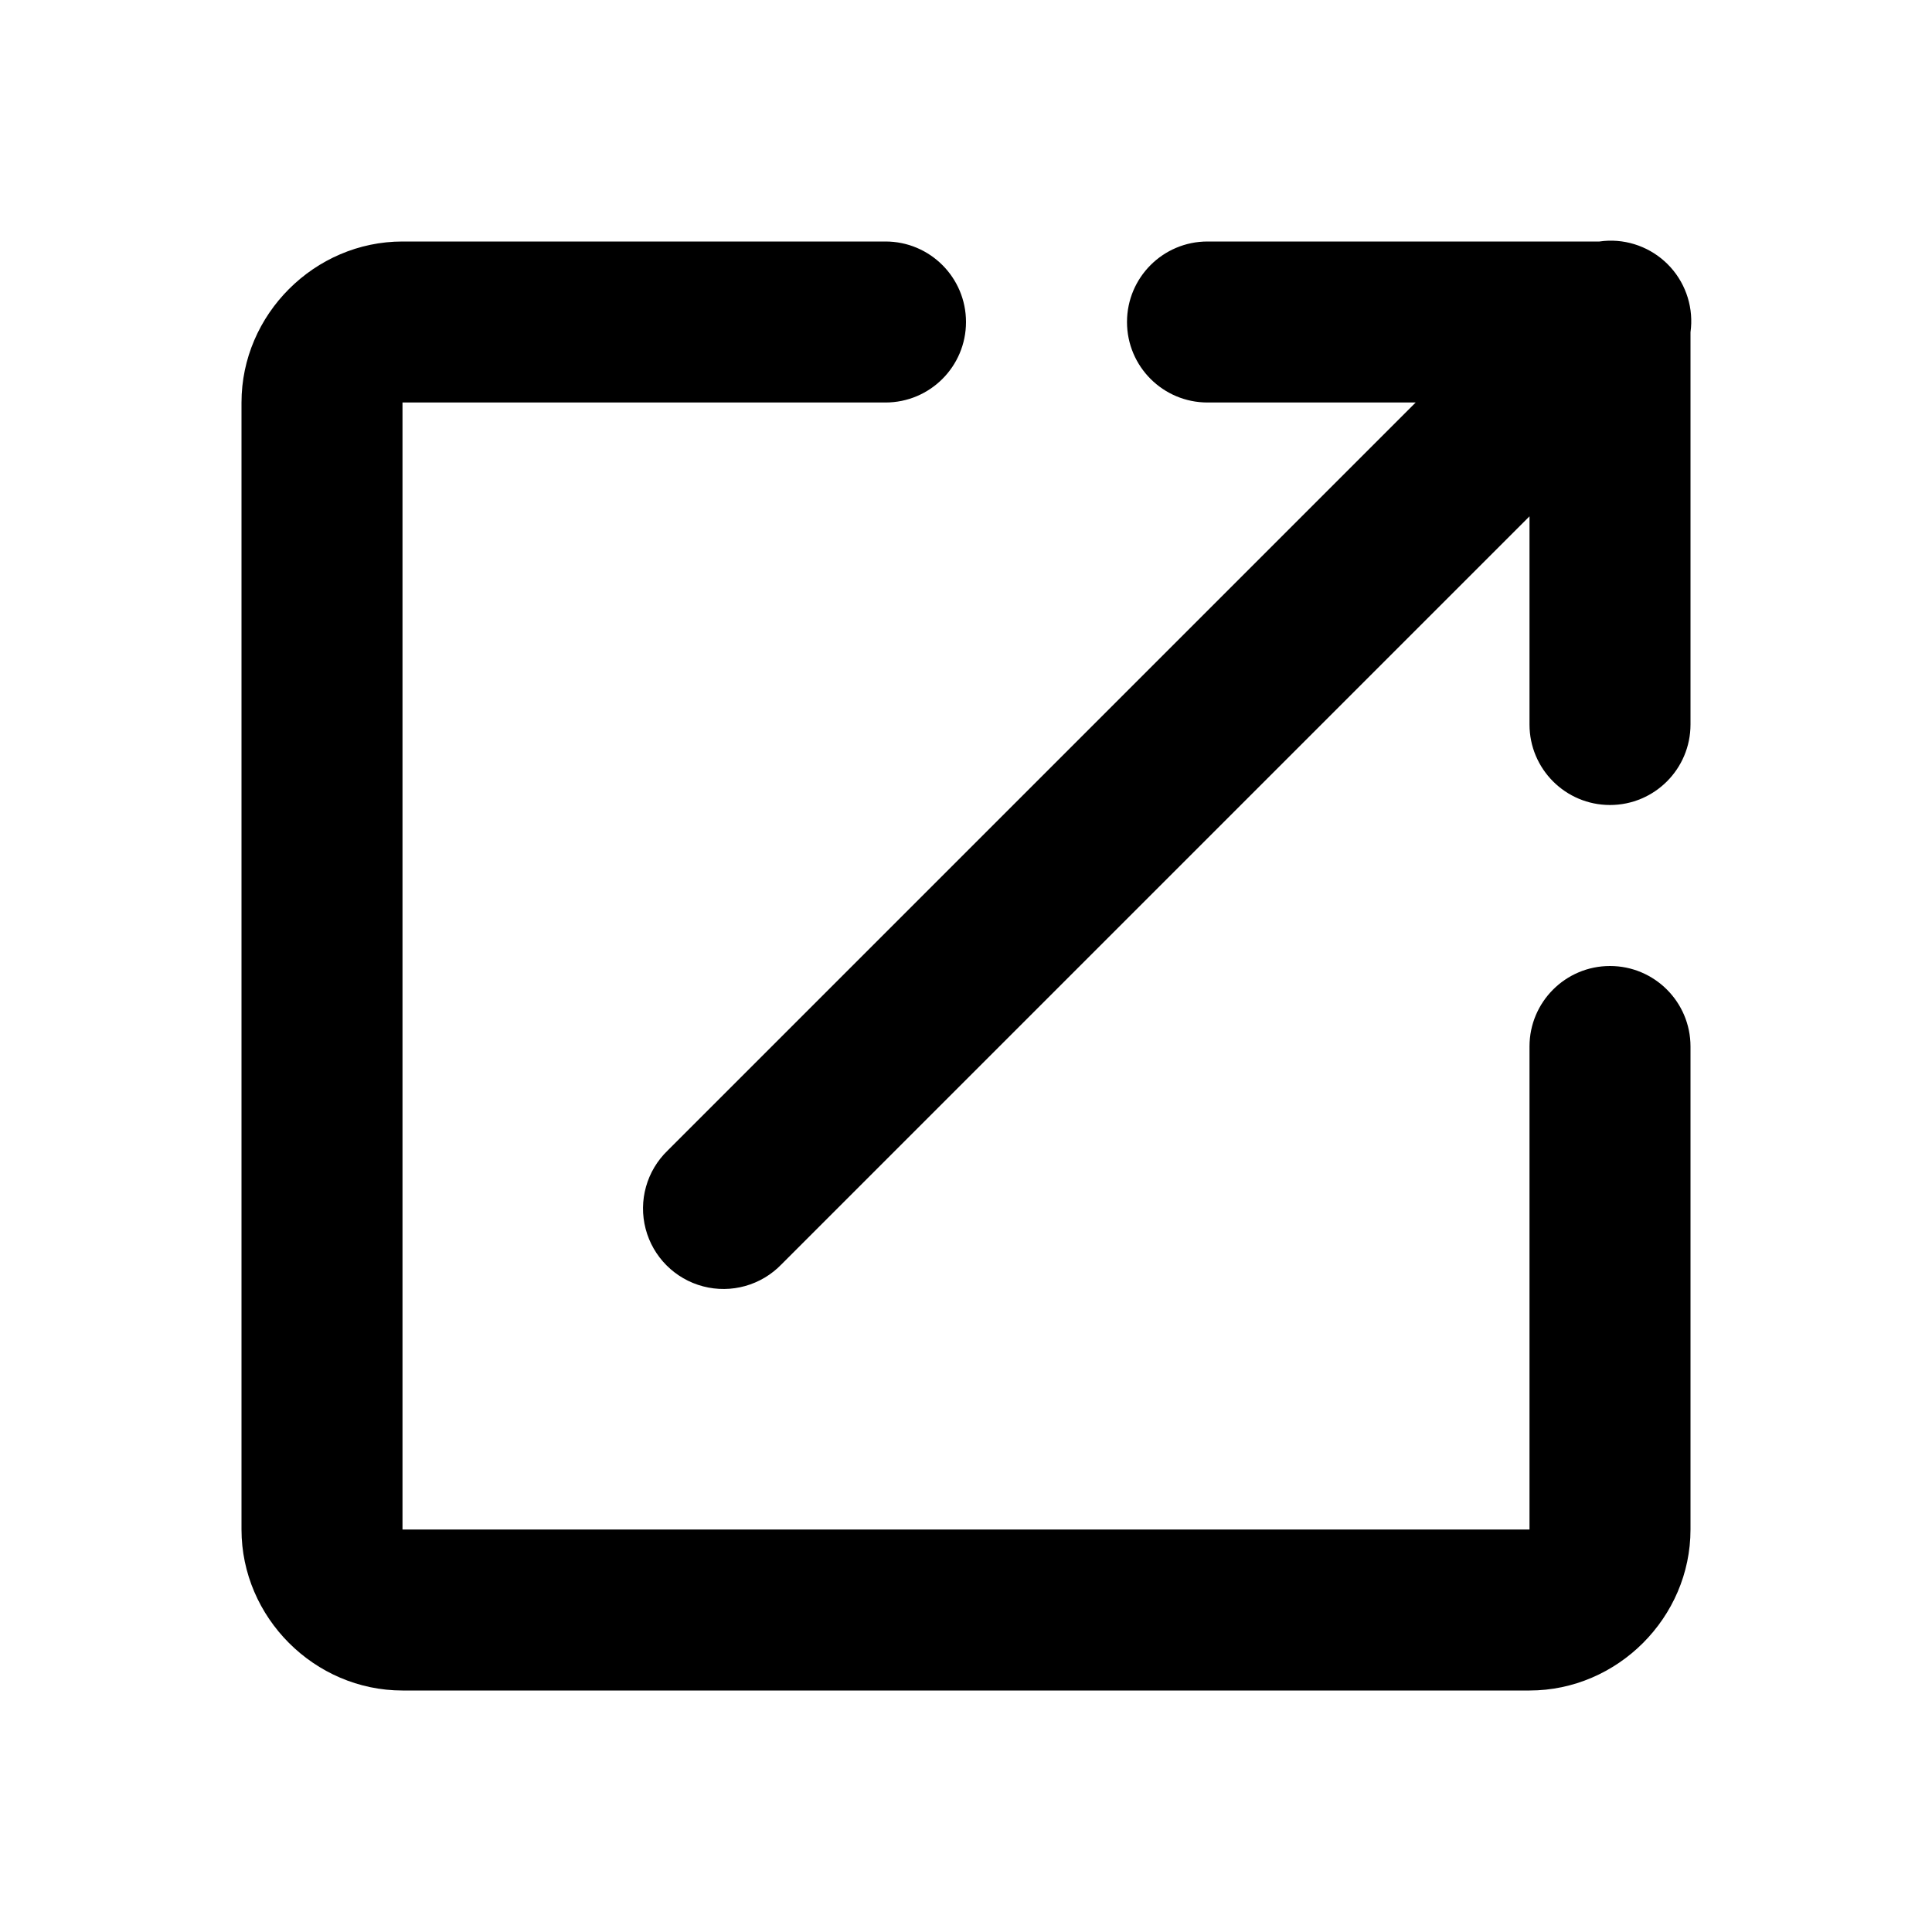
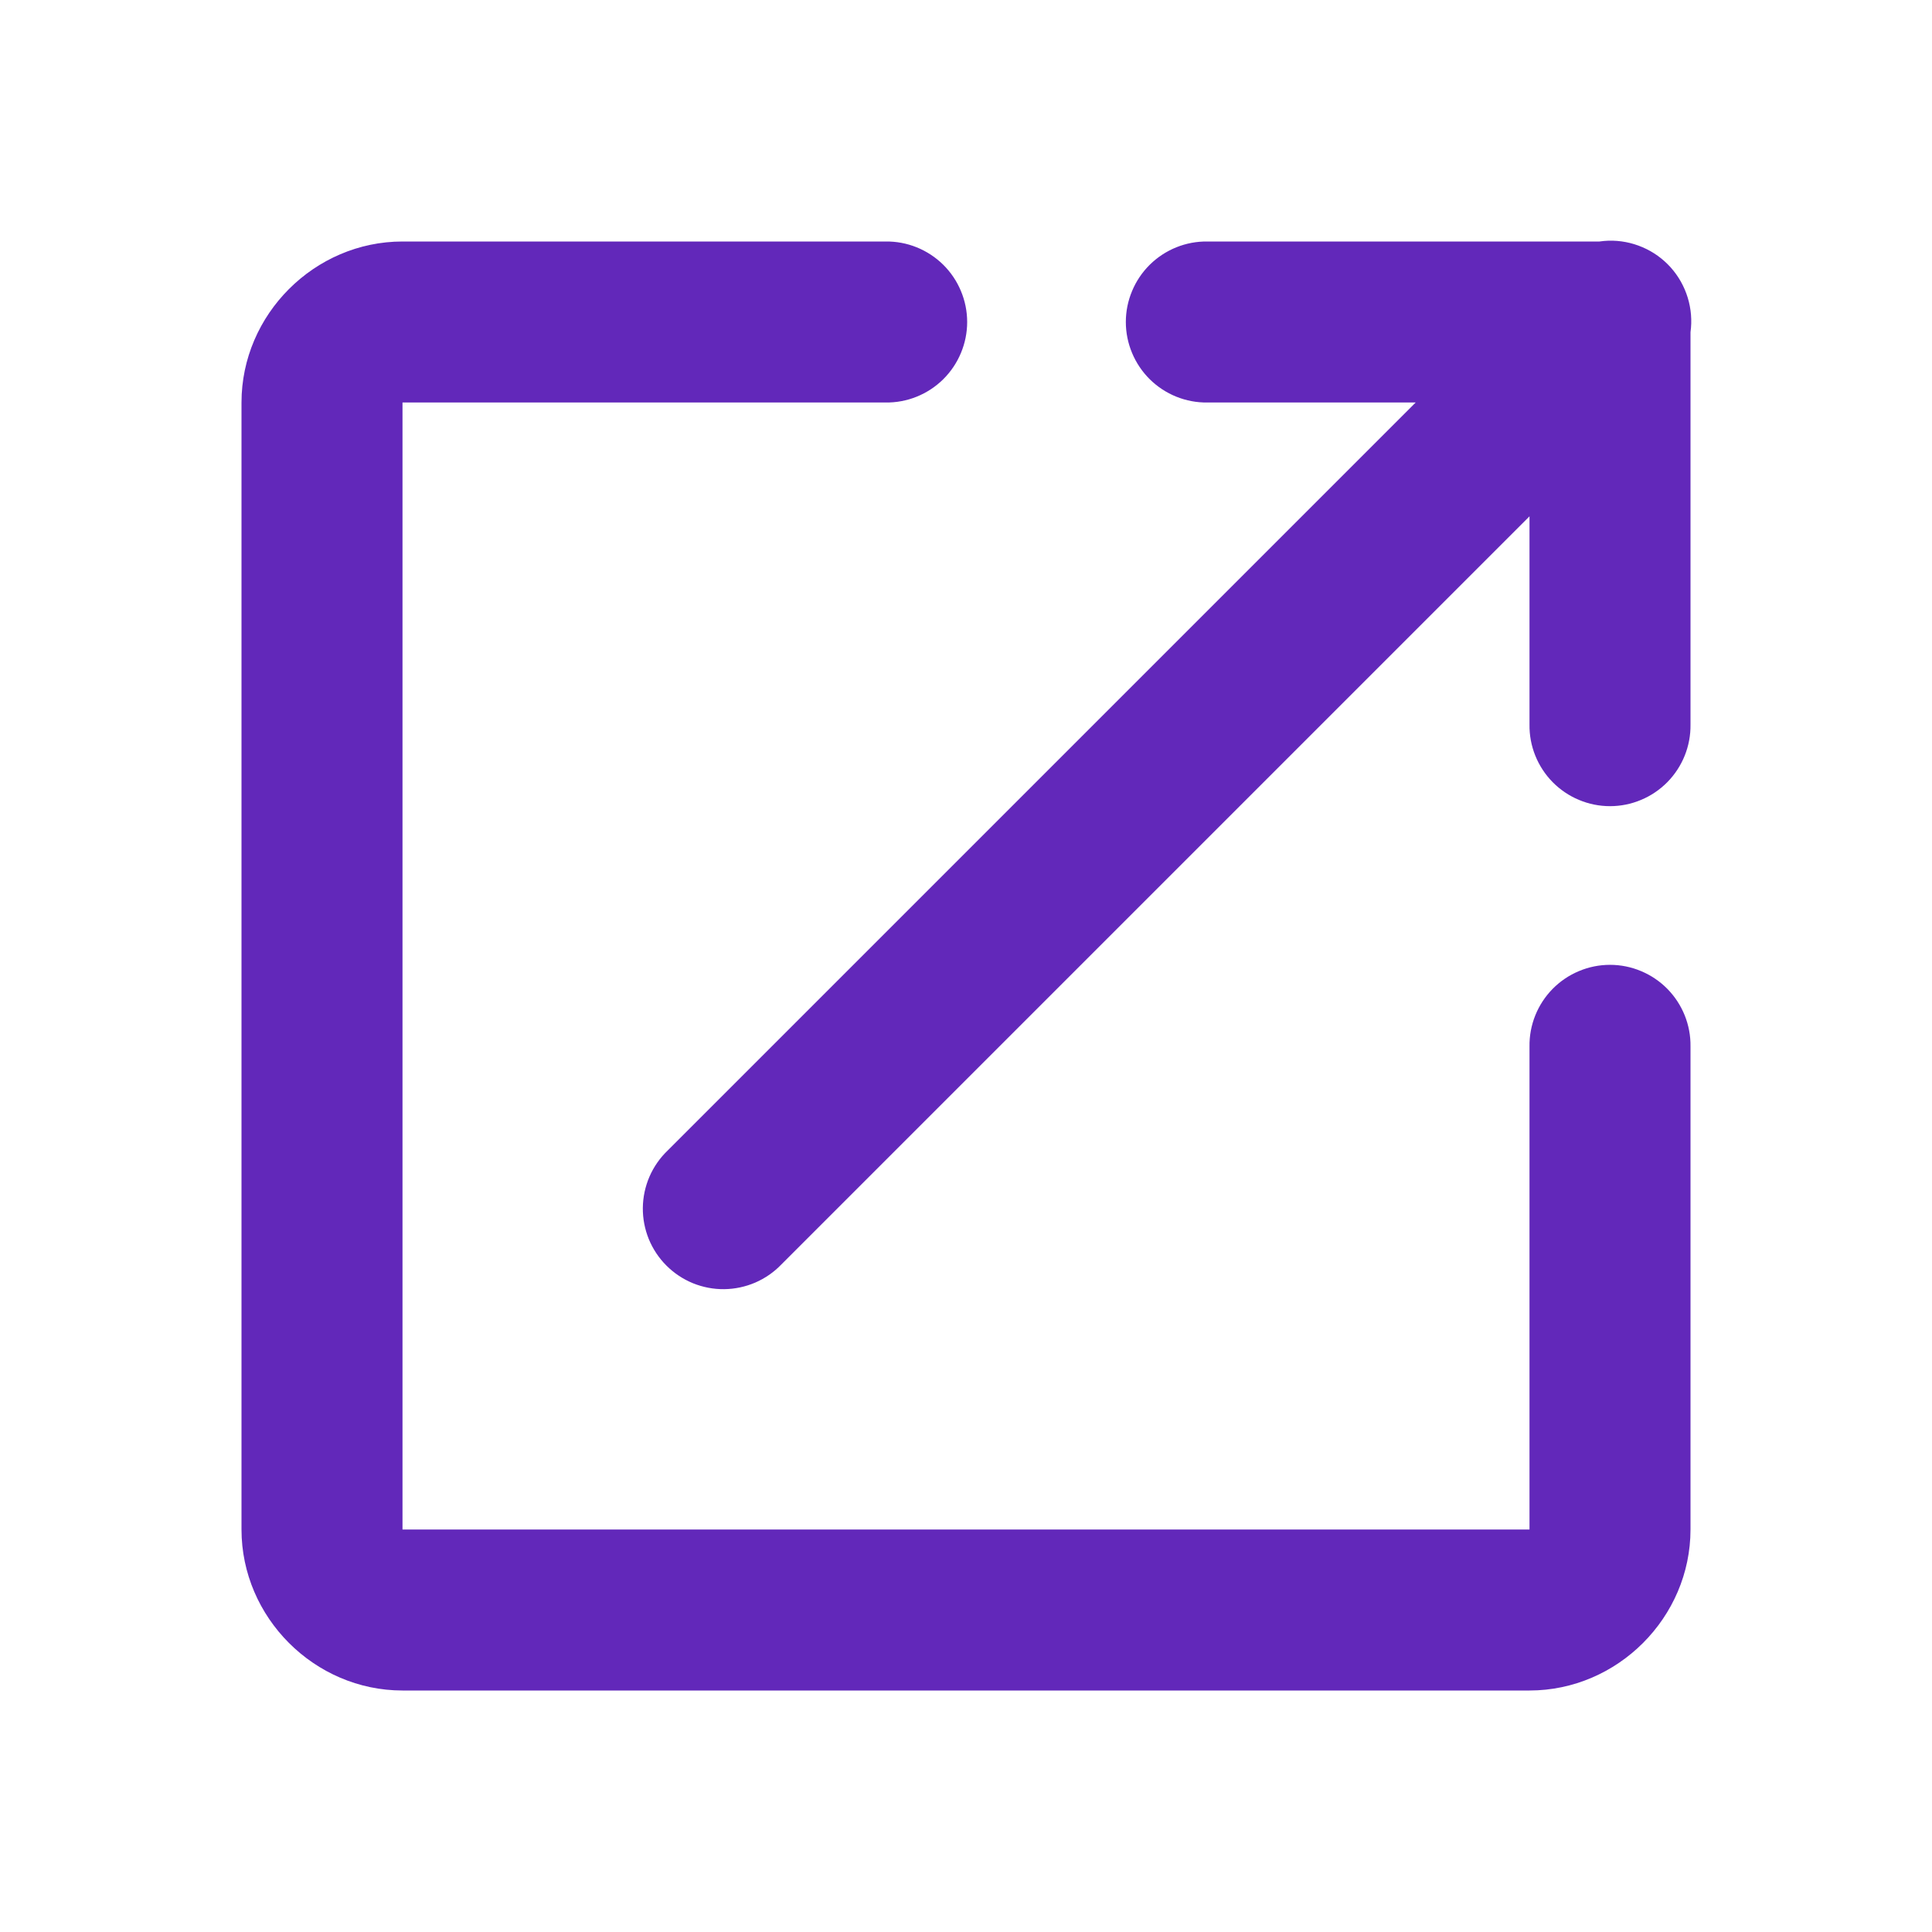
- <svg xmlns="http://www.w3.org/2000/svg" viewBox="0 0 24 24" width="24px" height="24px">
-   <path d="M 19.98 2.99 A 1 1 0 0 0 19.869 3 L 15 3 A 1 1 0 1 0 15 5 L 17.586 5 L 8.293 14.293 A 1 1 0 1 0 9.707 15.707 L 19 6.414 L 19 9 A 1 1 0 1 0 21 9 L 21 4.127 A 1 1 0 0 0 19.98 2.99 z M 5 3 C 3.907 3 3 3.907 3 5 L 3 19 C 3 20.093 3.907 21 5 21 L 19 21 C 20.093 21 21 20.093 21 19 L 21 13 A 1 1 0 1 0 19 13 L 19 19 L 5 19 L 5 5 L 11 5 A 1 1 0 1 0 11 3 L 5 3 z" />
+ <svg xmlns="http://www.w3.org/2000/svg" width="48" height="48" viewBox="0 0 48 48" fill="none">
+   <path d="M39.961 5.98C39.886 5.983 39.812 5.989 39.738 6H30C29.735 5.996 29.472 6.045 29.226 6.144C28.98 6.243 28.756 6.39 28.567 6.576C28.379 6.762 28.229 6.983 28.127 7.228C28.024 7.473 27.971 7.735 27.971 8C27.971 8.265 28.024 8.527 28.127 8.772C28.229 9.016 28.379 9.238 28.567 9.424C28.756 9.61 28.98 9.757 29.226 9.856C29.472 9.955 29.735 10.004 30 10H35.172L16.586 28.586C16.394 28.77 16.241 28.991 16.135 29.235C16.03 29.48 15.974 29.742 15.971 30.008C15.968 30.274 16.019 30.538 16.119 30.785C16.22 31.031 16.369 31.255 16.557 31.443C16.745 31.631 16.969 31.78 17.215 31.881C17.462 31.981 17.726 32.032 17.992 32.029C18.258 32.026 18.52 31.97 18.765 31.865C19.009 31.759 19.23 31.606 19.414 31.414L38 12.828V18C37.996 18.265 38.045 18.528 38.144 18.774C38.243 19.02 38.39 19.244 38.576 19.433C38.762 19.621 38.983 19.771 39.228 19.873C39.472 19.976 39.735 20.029 40 20.029C40.265 20.029 40.528 19.976 40.772 19.873C41.017 19.771 41.238 19.621 41.424 19.433C41.61 19.244 41.757 19.02 41.856 18.774C41.955 18.528 42.004 18.265 42 18V8.254C42.04 7.966 42.016 7.673 41.931 7.395C41.846 7.117 41.702 6.861 41.508 6.644C41.314 6.428 41.075 6.256 40.807 6.142C40.54 6.027 40.252 5.972 39.961 5.98ZM10 6C7.814 6 6 7.814 6 10V38C6 40.186 7.814 42 10 42H38C40.186 42 42 40.186 42 38V26C42.004 25.735 41.955 25.472 41.856 25.226C41.757 24.98 41.61 24.756 41.424 24.567C41.238 24.379 41.017 24.229 40.772 24.127C40.528 24.024 40.265 23.971 40 23.971C39.735 23.971 39.472 24.024 39.228 24.127C38.983 24.229 38.762 24.379 38.576 24.567C38.39 24.756 38.243 24.98 38.144 25.226C38.045 25.472 37.996 25.735 38 26V38H10V10H22C22.265 10.004 22.528 9.955 22.774 9.856C23.02 9.757 23.244 9.61 23.433 9.424C23.621 9.238 23.771 9.016 23.873 8.772C23.976 8.527 24.029 8.265 24.029 8C24.029 7.735 23.976 7.473 23.873 7.228C23.771 6.983 23.621 6.762 23.433 6.576C23.244 6.39 23.02 6.243 22.774 6.144C22.528 6.045 22.265 5.996 22 6H10Z" fill="#6228BA" />
</svg>
